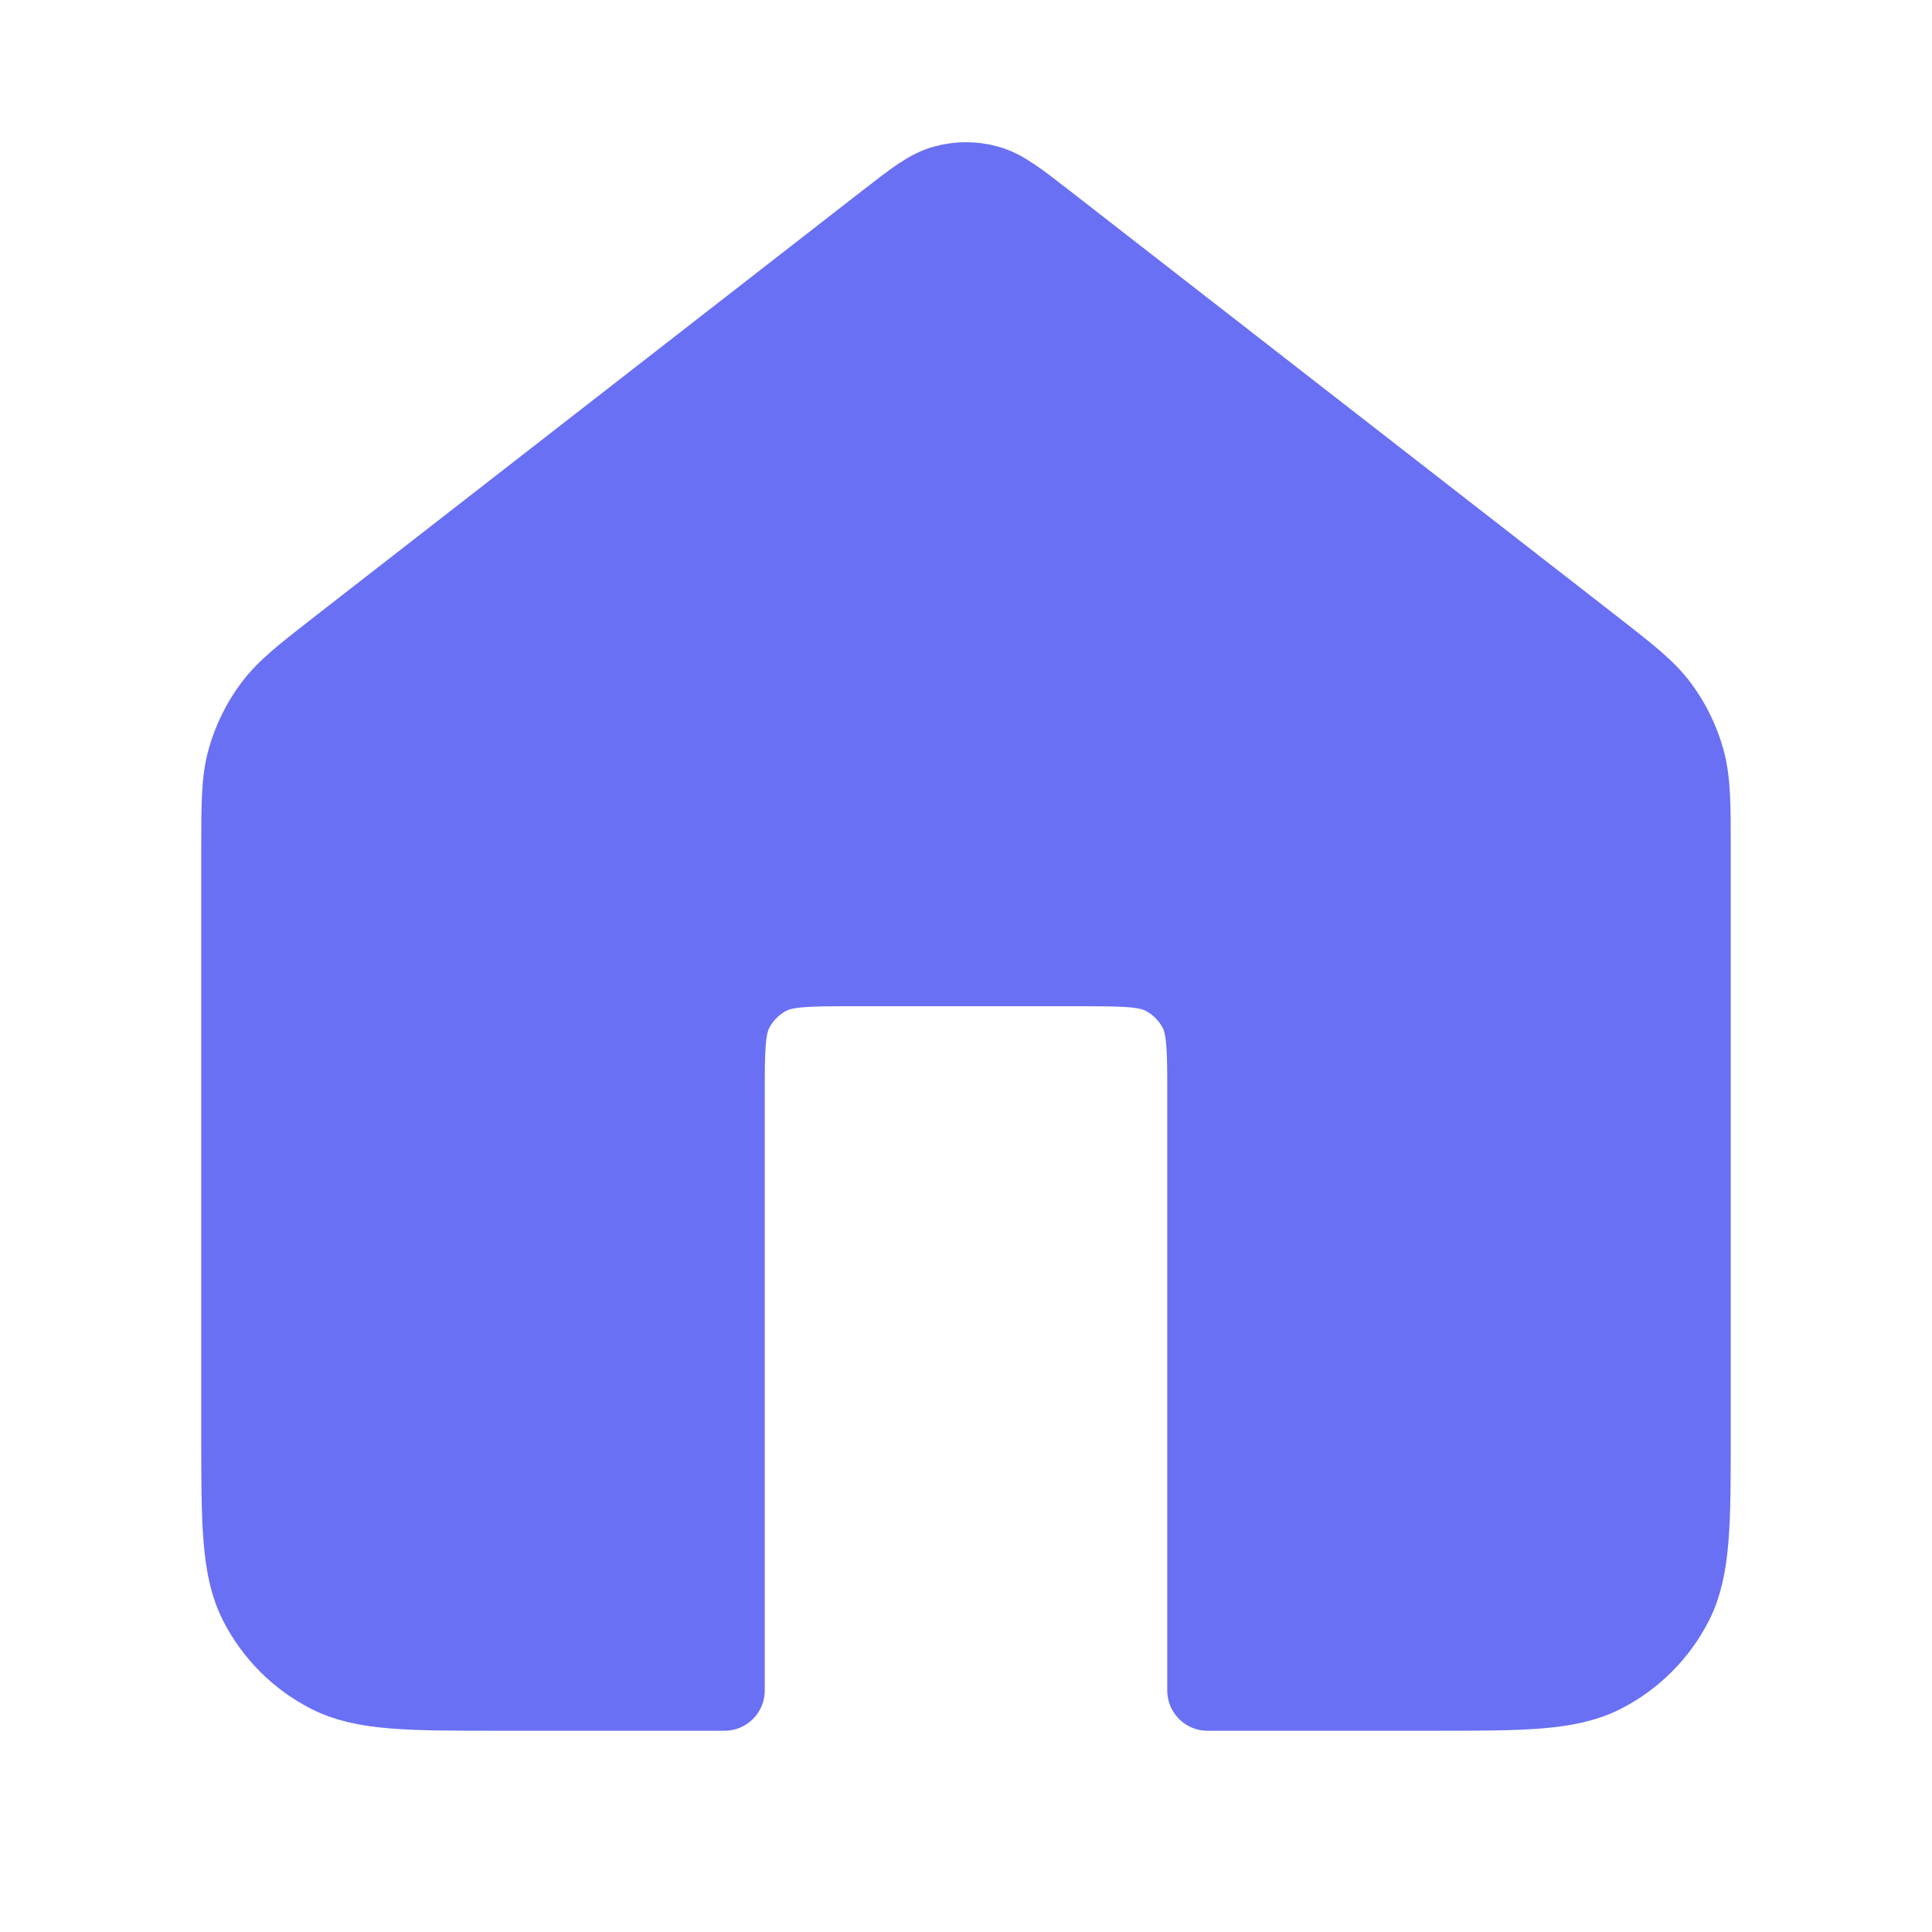
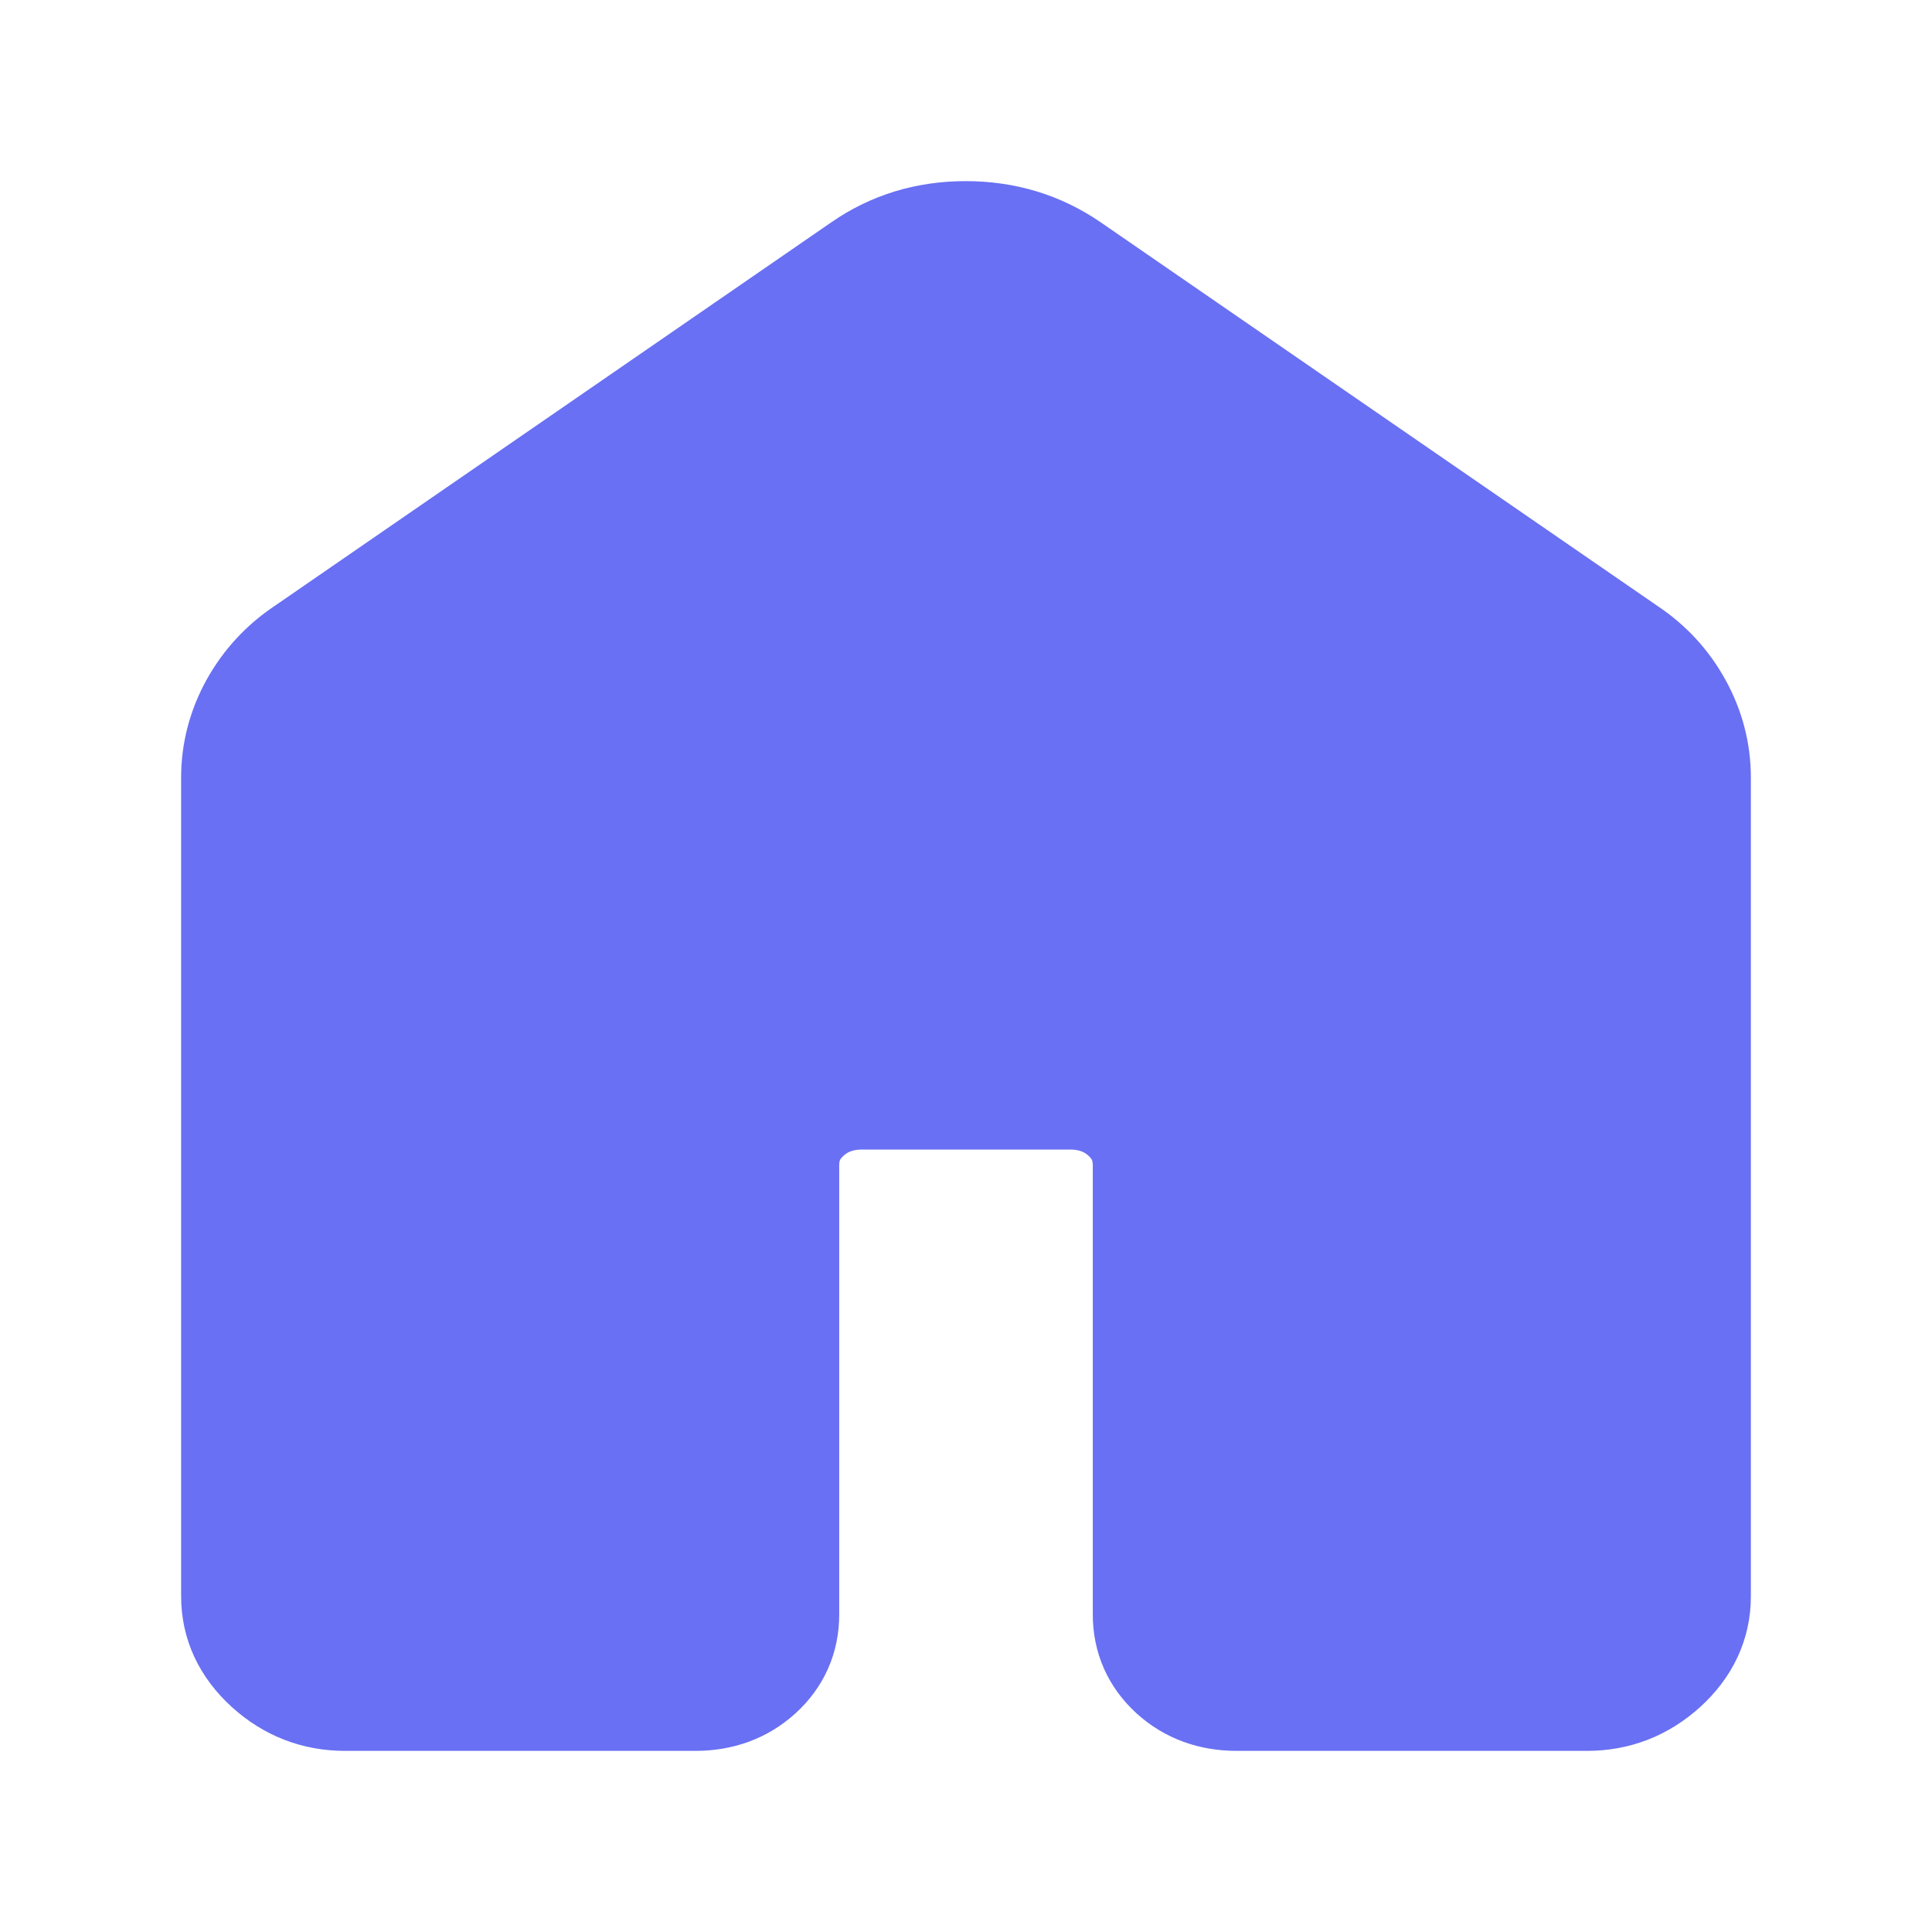
<svg xmlns="http://www.w3.org/2000/svg" width="24" height="24" viewBox="0 0 24 24" fill="none">
-   <path d="M21 17.8V10.565C21 9.991 21 9.704 20.926 9.439C20.86 9.205 20.753 8.984 20.608 8.789C20.445 8.568 20.218 8.392 19.765 8.039L19.765 8.039L12.982 2.764C12.631 2.491 12.455 2.354 12.261 2.302C12.09 2.255 11.91 2.255 11.739 2.302C11.545 2.354 11.369 2.491 11.018 2.764L4.235 8.039C3.782 8.392 3.555 8.568 3.392 8.789C3.247 8.984 3.14 9.205 3.074 9.439C3 9.704 3 9.991 3 10.565V17.8C3 18.92 3 19.48 3.218 19.908C3.41 20.284 3.716 20.59 4.092 20.782C4.52 21 5.08 21 6.2 21H9V13.6C9 13.04 9 12.76 9.109 12.546C9.205 12.358 9.358 12.205 9.546 12.109C9.76 12 10.04 12 10.6 12H13.4C13.96 12 14.24 12 14.454 12.109C14.642 12.205 14.795 12.358 14.891 12.546C15 12.76 15 13.04 15 13.6V21H17.8C18.92 21 19.48 21 19.908 20.782C20.284 20.59 20.59 20.284 20.782 19.908C21 19.48 21 18.92 21 17.8Z" fill="#6970F3" stroke="#6970F3" stroke-linecap="round" stroke-linejoin="round" />
+   <path d="M3 19.83V9.661C3 9.361 3.074 9.078 3.221 8.81C3.369 8.543 3.572 8.322 3.831 8.149L10.754 3.378C11.117 3.126 11.531 3 11.996 3C12.462 3 12.878 3.126 13.246 3.378L20.169 8.148C20.429 8.321 20.632 8.542 20.779 8.81C20.926 9.078 21 9.361 21 9.661V19.83C21 20.144 20.872 20.417 20.616 20.65C20.359 20.883 20.059 21 19.714 21H15.363C15.069 21 14.822 20.91 14.623 20.729C14.424 20.547 14.325 20.322 14.325 20.055V14.475C14.325 14.207 14.225 13.983 14.026 13.802C13.827 13.621 13.58 13.53 13.286 13.53H10.714C10.42 13.53 10.174 13.621 9.975 13.802C9.775 13.983 9.675 14.207 9.675 14.475V20.056C9.675 20.323 9.576 20.548 9.377 20.729C9.178 20.91 8.932 21 8.638 21H4.286C3.941 21 3.641 20.883 3.384 20.65C3.128 20.417 3 20.144 3 19.83Z" fill="#6970F3" stroke="#6970F3" stroke-width="1.5" />
</svg>
